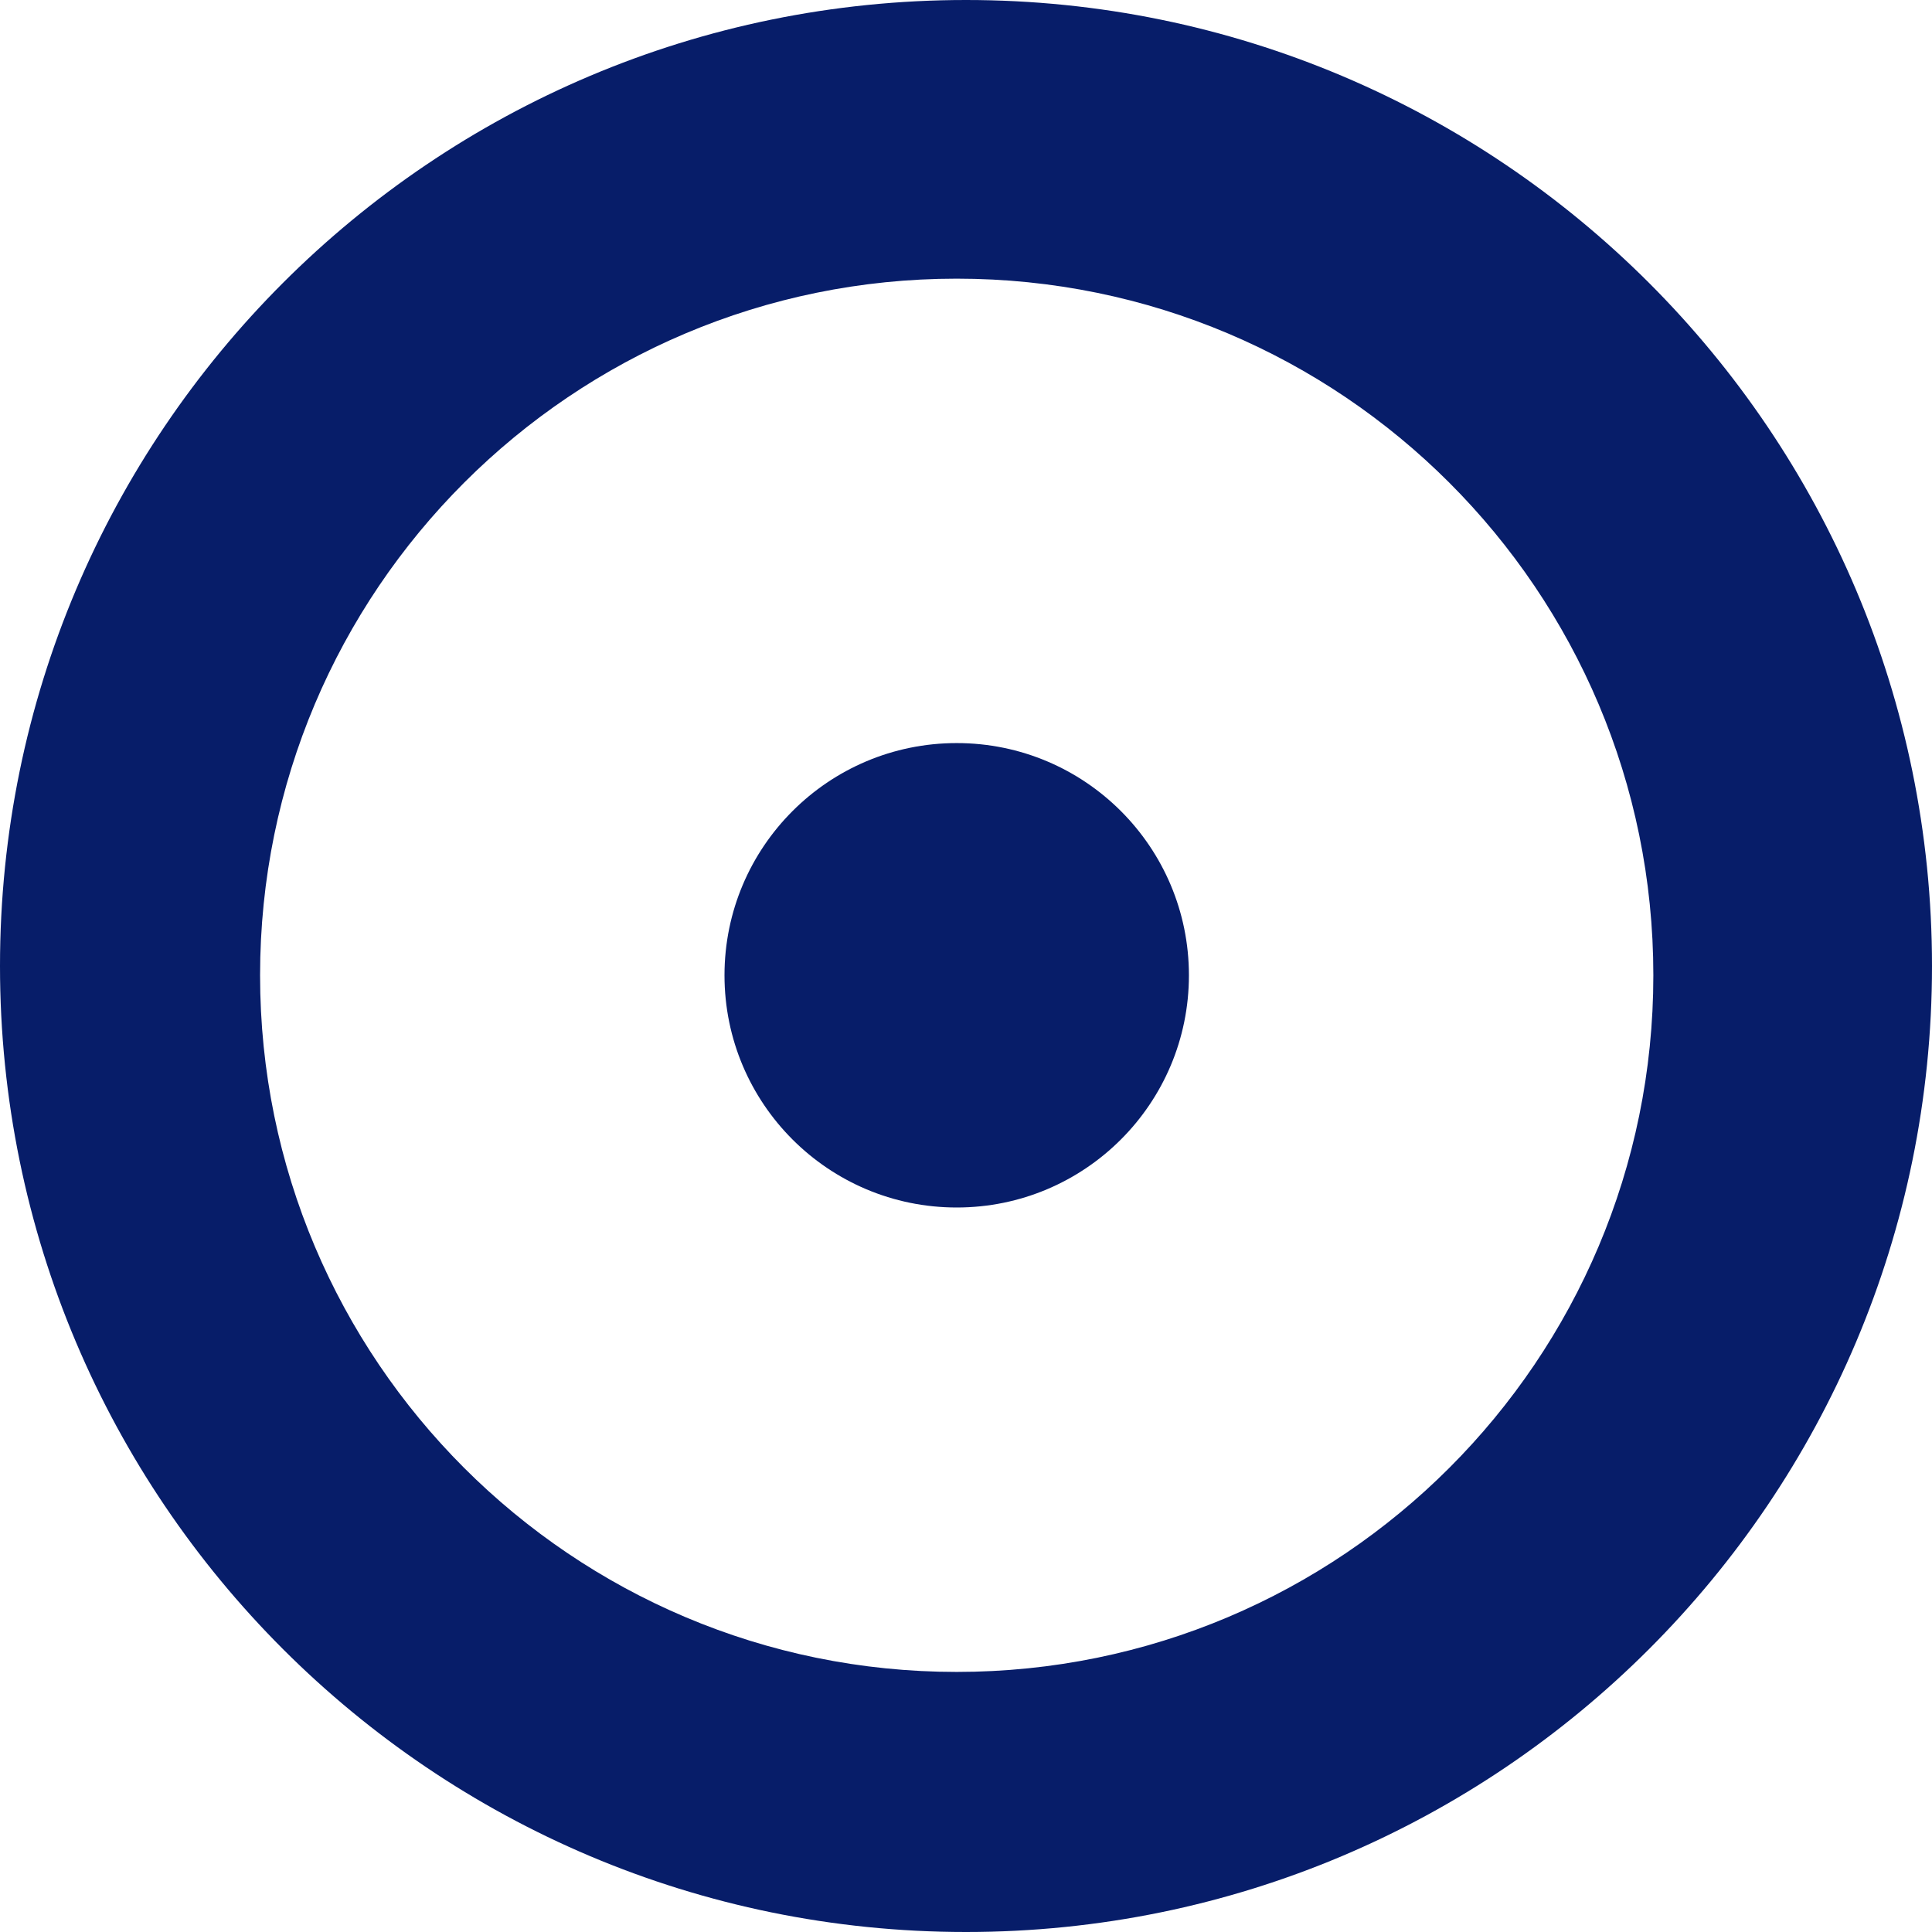
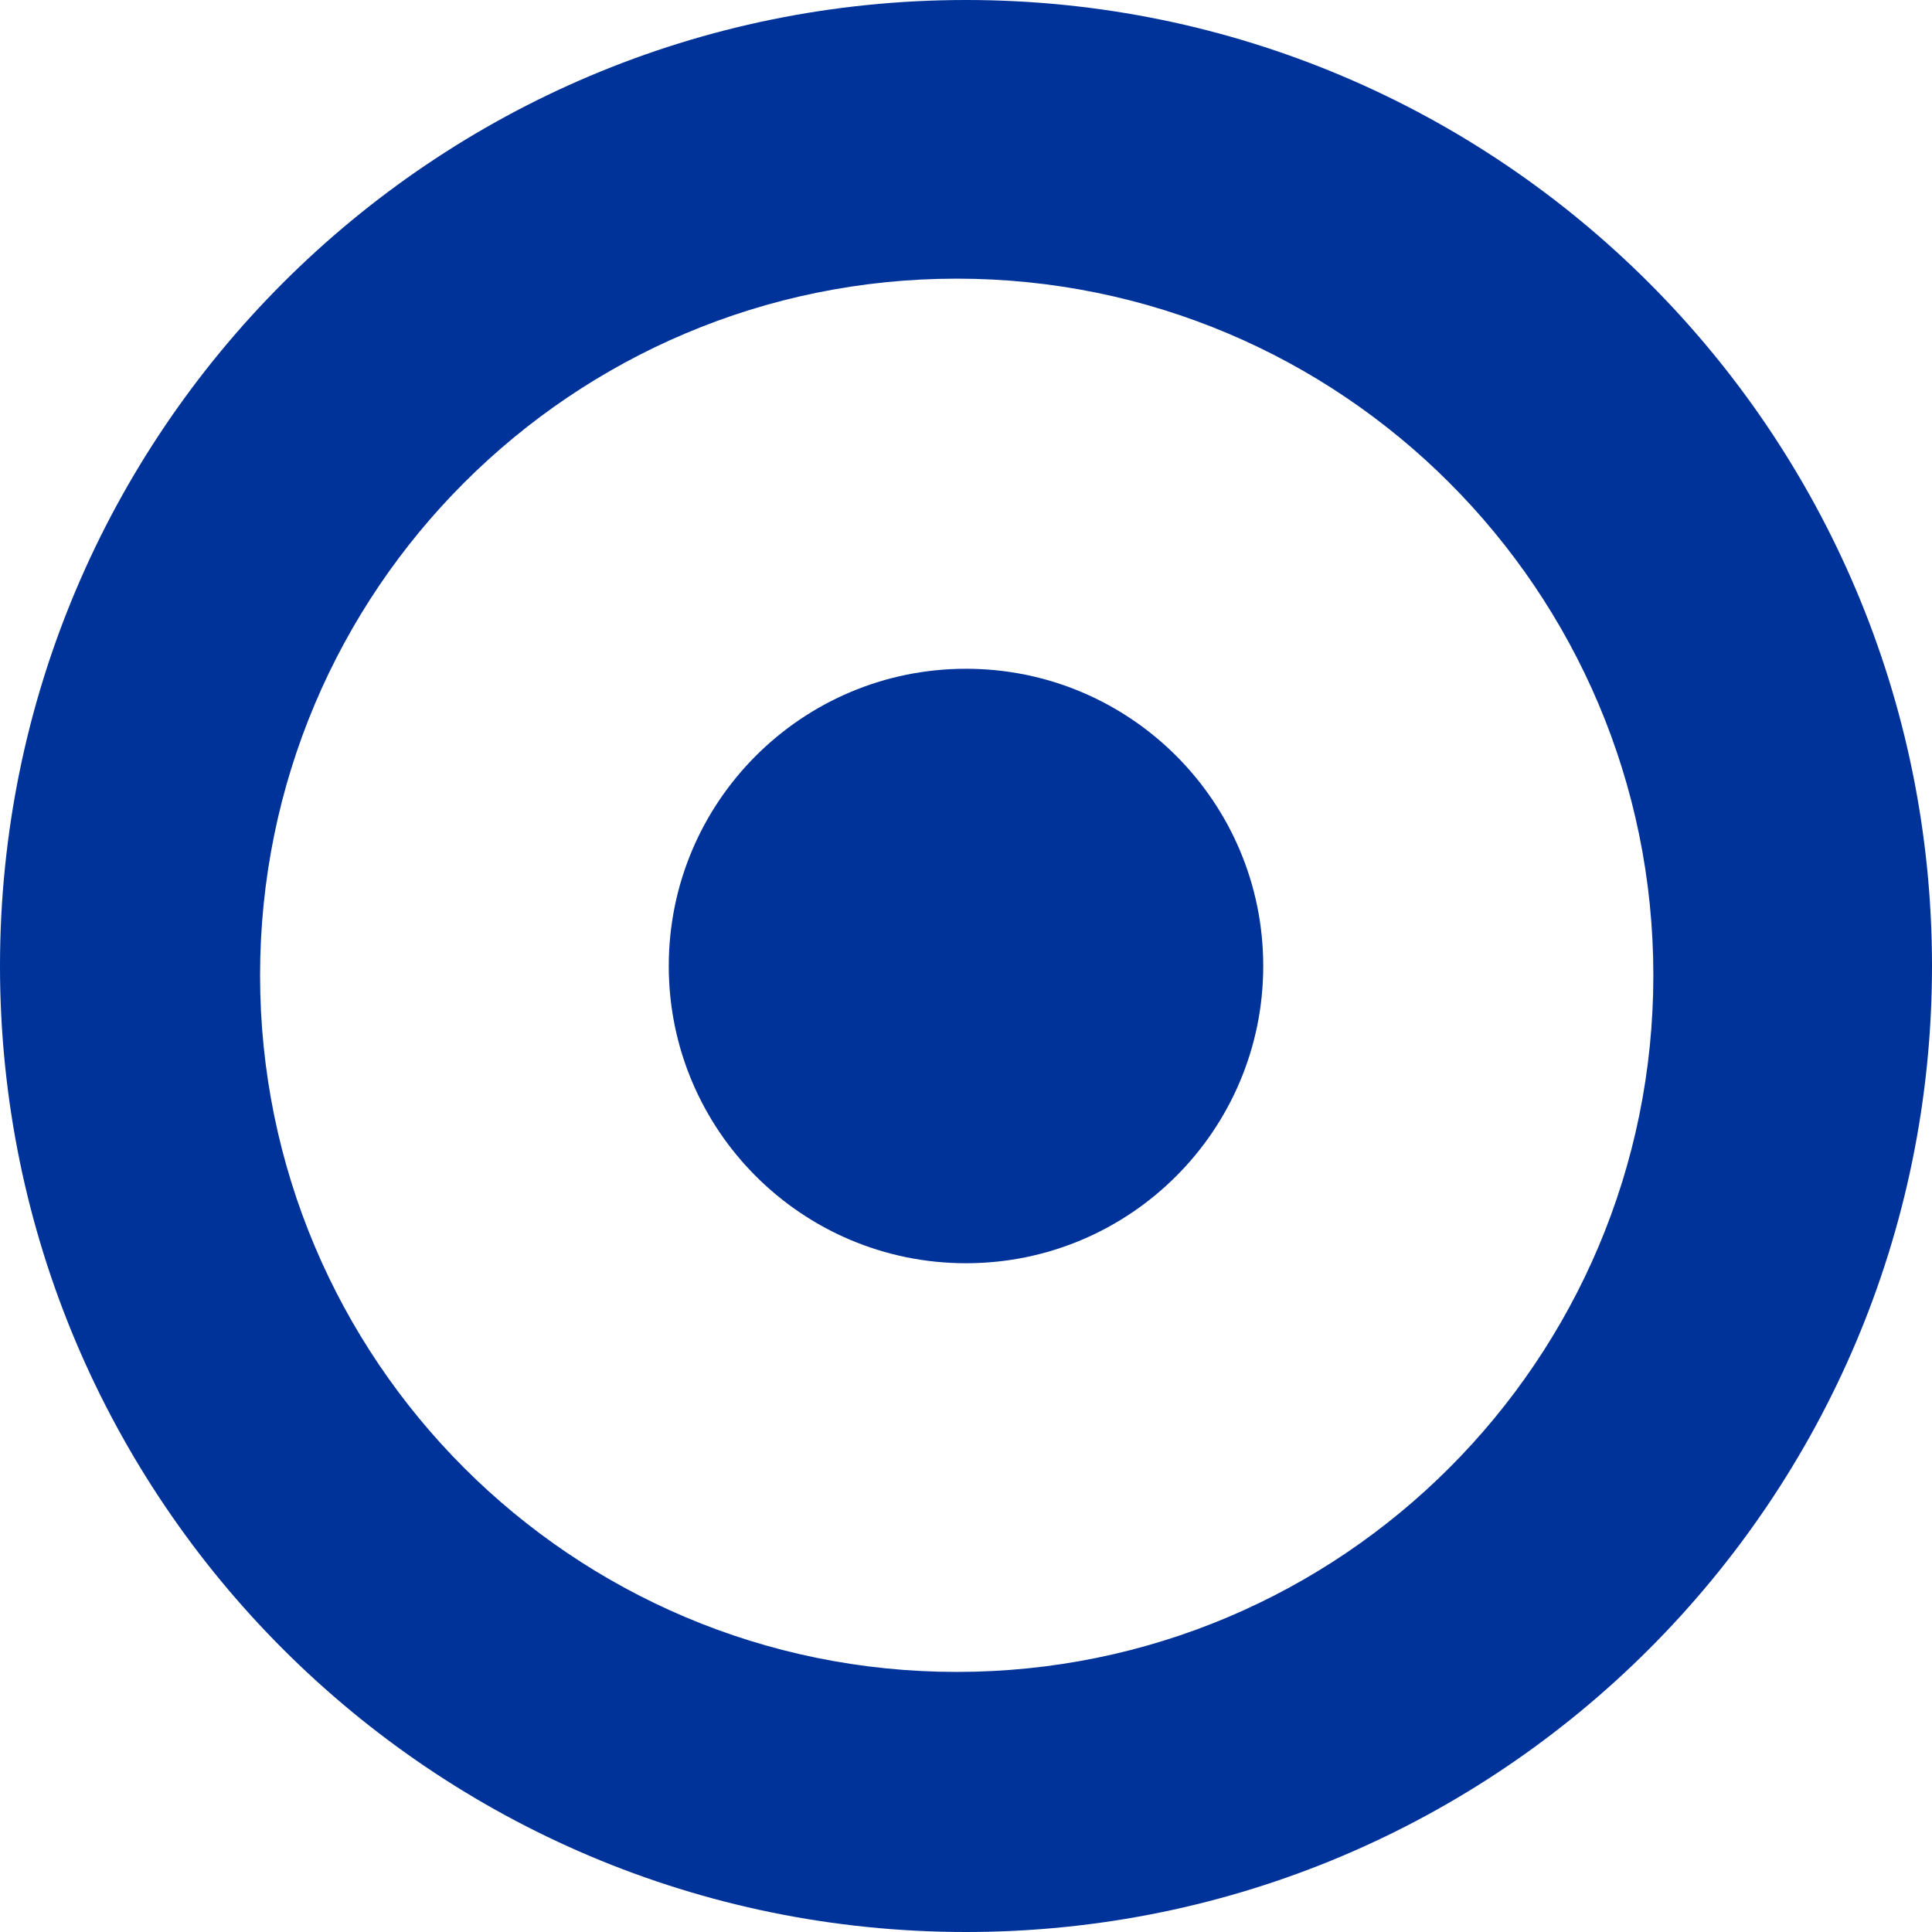
<svg xmlns="http://www.w3.org/2000/svg" width="104" height="104" viewBox="0 0 104 104" fill="none">
-   <path fill-rule="evenodd" clip-rule="evenodd" d="M52 104C80.719 104 104 80.719 104 52C104 23.281 80.719 0 52 0C23.281 0 0 23.281 0 52C0 80.719 23.281 104 52 104ZM51.5 90C72.211 90 89 73.211 89 52.5C89 31.789 72.211 15 51.5 15C30.789 15 14 31.789 14 52.5C14 73.211 30.789 90 51.5 90Z" fill="#071D69" />
-   <circle cx="51.5" cy="52.5" r="12.5" fill="#071D69" />
+   <path fill-rule="evenodd" clip-rule="evenodd" d="M52 104C80.719 104 104 80.719 104 52C104 23.281 80.719 0 52 0C23.281 0 0 23.281 0 52C0 80.719 23.281 104 52 104ZM51.5 90C72.211 90 89 73.211 89 52.5C89 31.789 72.211 15 51.5 15C30.789 15 14 31.789 14 52.5C14 73.211 30.789 90 51.5 90Z" fill="#003399" />
+   <circle cx="52" cy="52" r="16" fill="#003399" />
</svg>
